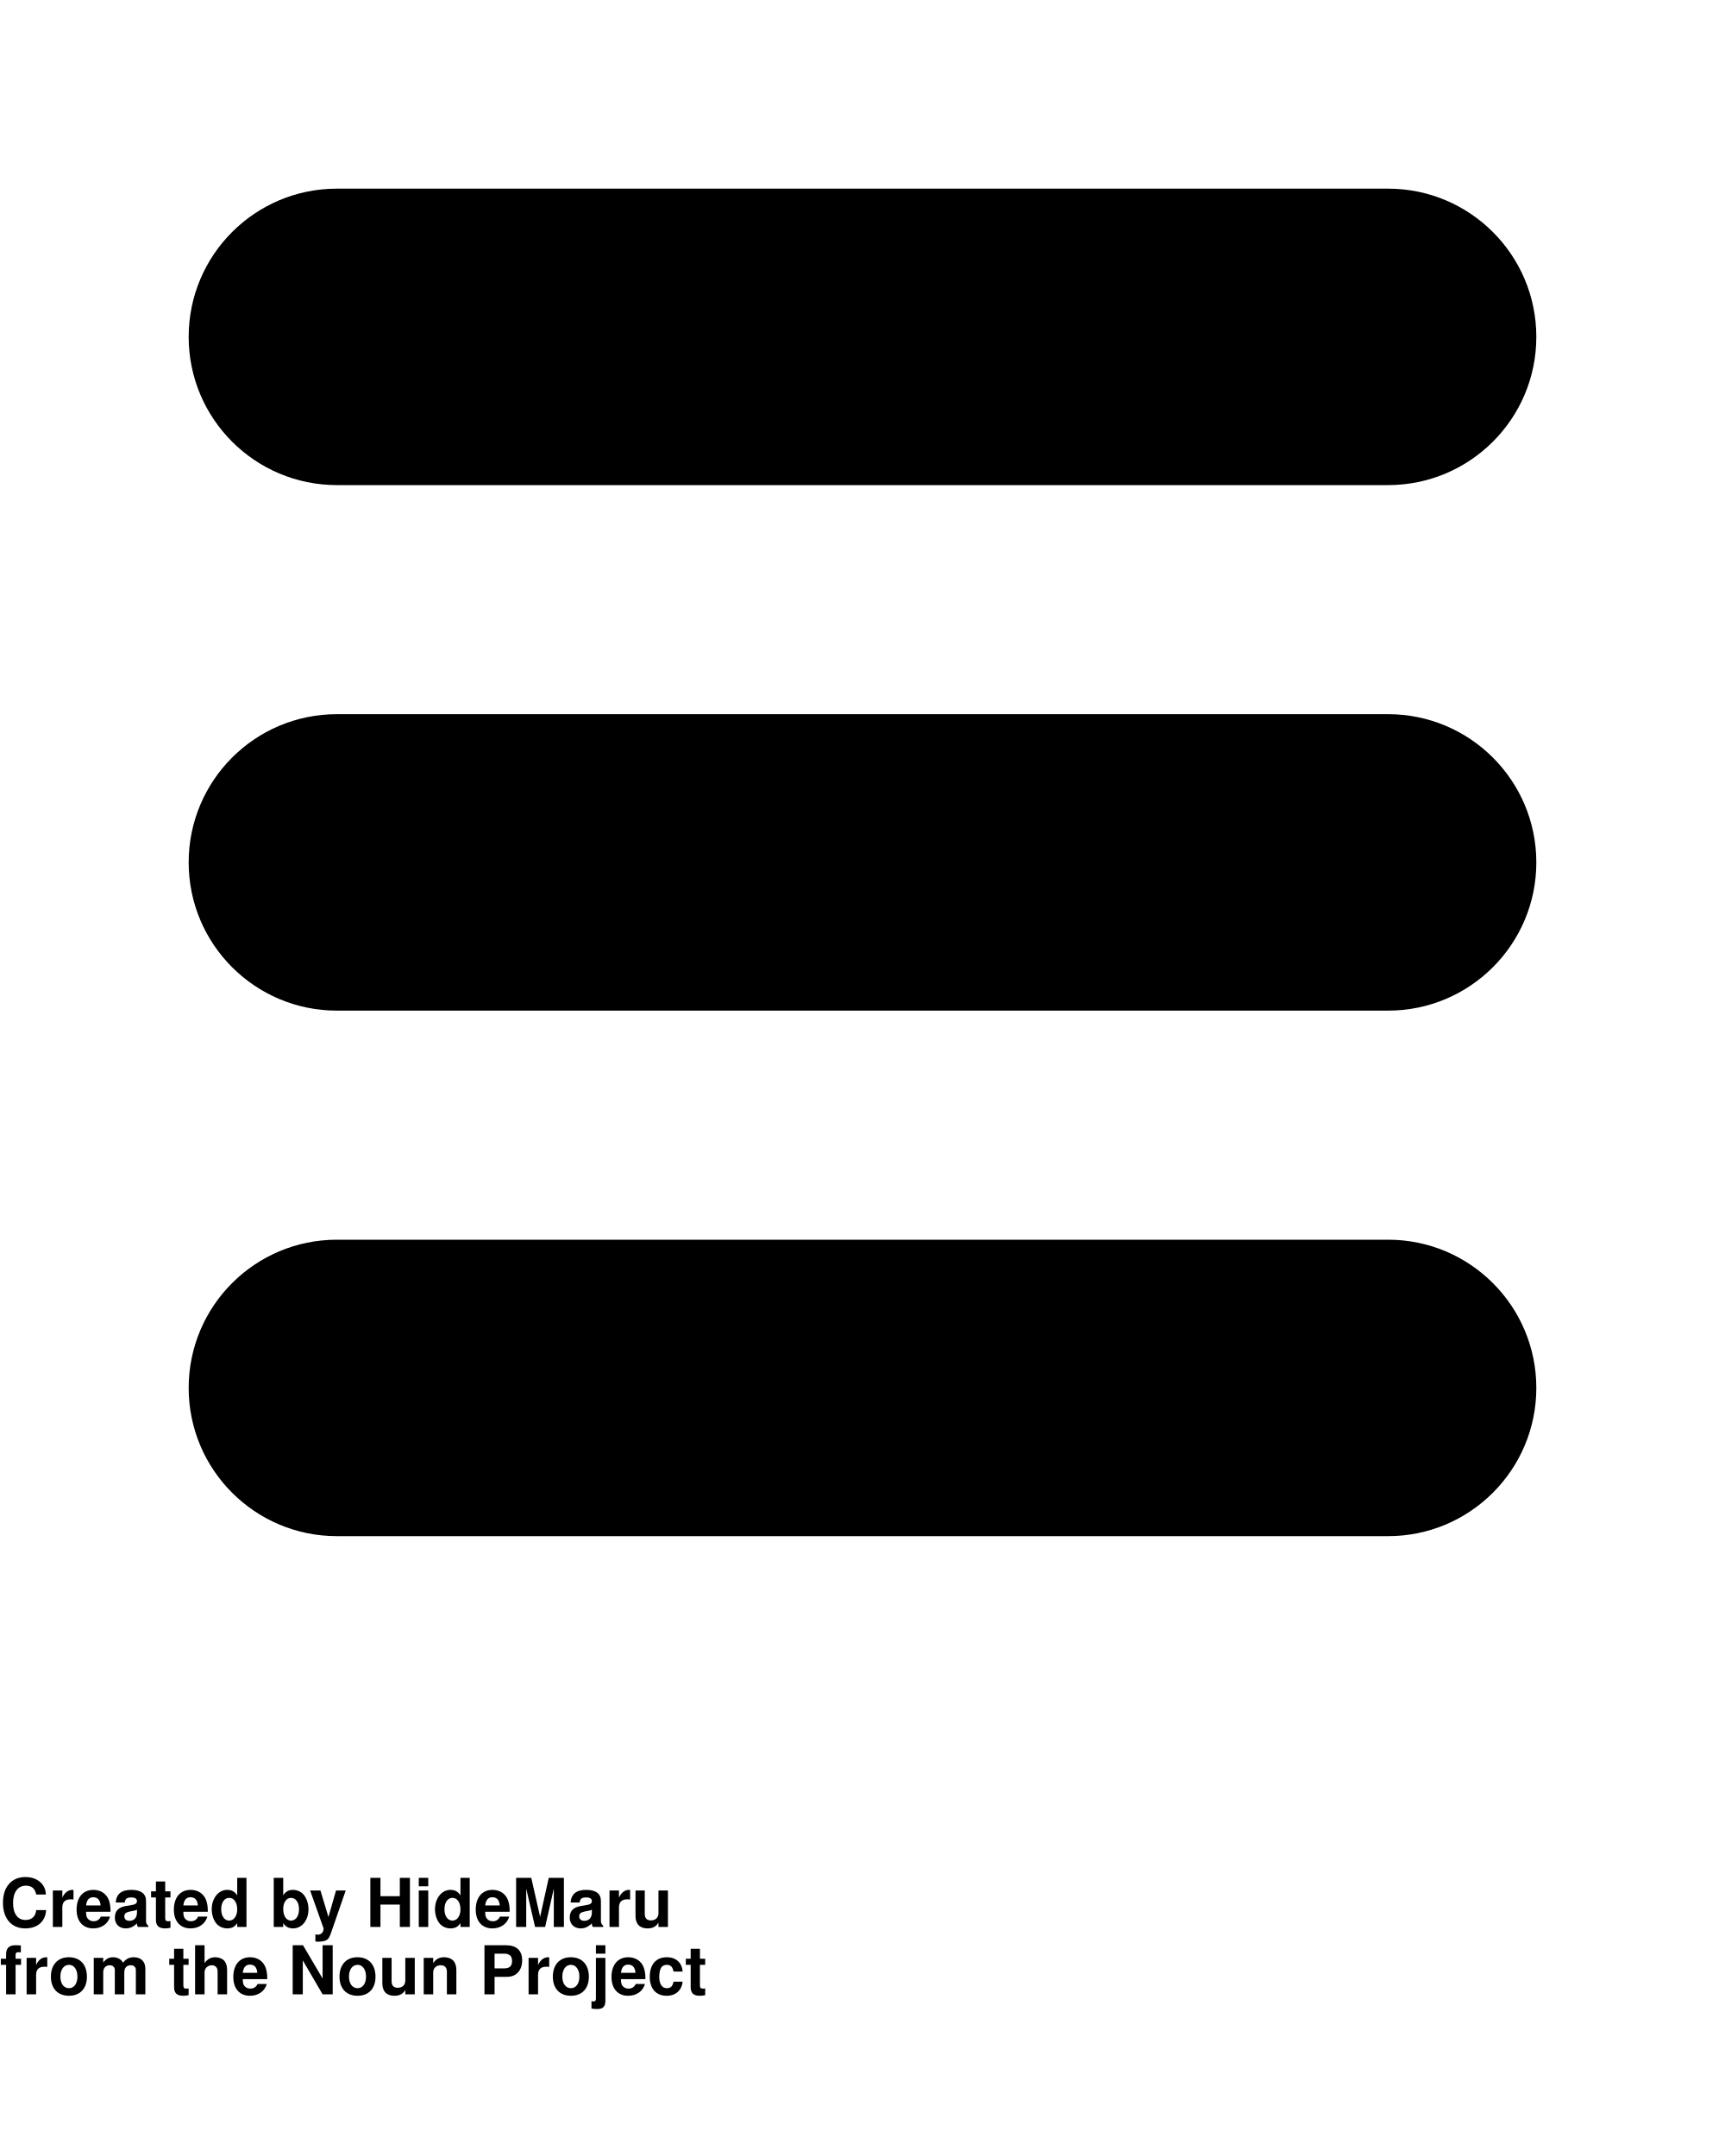
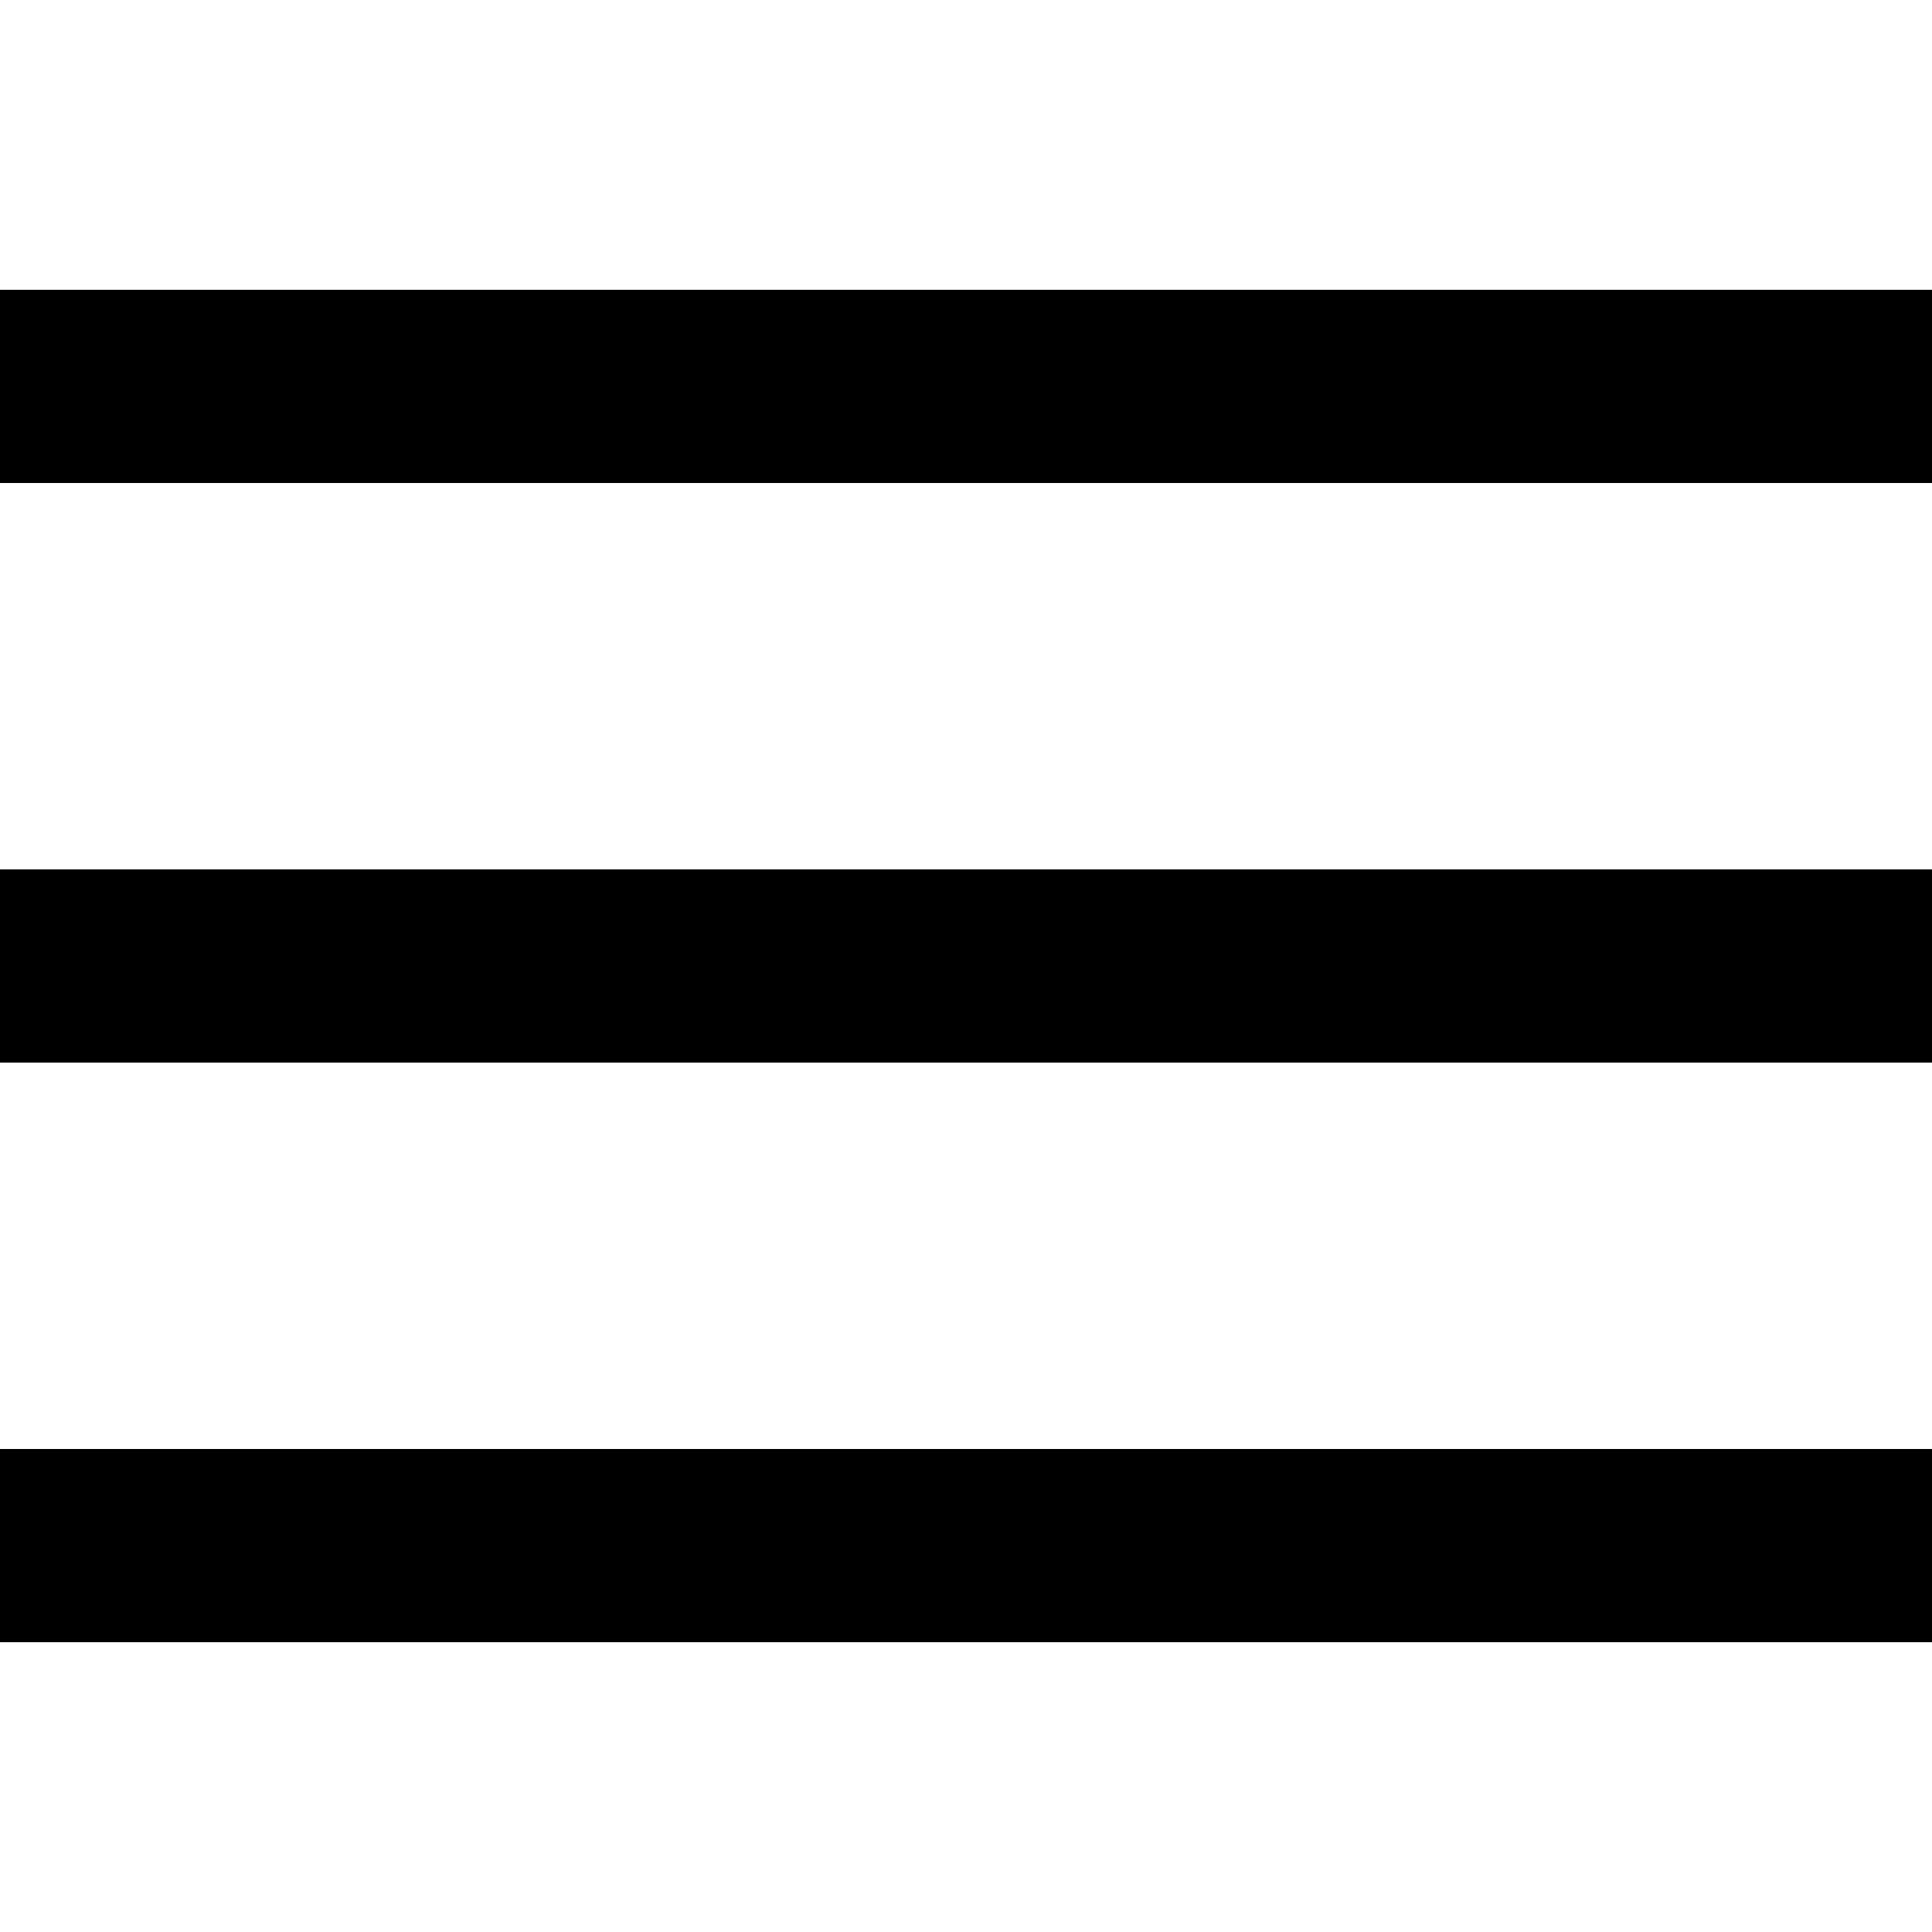
- <svg xmlns="http://www.w3.org/2000/svg" viewBox="0 0 128 160" x="0px" y="0px">
-   <g>
-     <rect x="14" y="14" width="100" height="22" rx="11" ry="11" />
-     <rect x="14" y="53" width="100" height="22" rx="11" ry="11" />
-     <rect x="14" y="92" width="100" height="22" rx="11" ry="11" />
-   </g>
-   <text x="0" y="143" fill="#000000" font-size="5px" font-weight="bold" font-family="'Helvetica Neue', Helvetica, Arial-Unicode, Arial, Sans-serif">Created by HideMaru</text>
-   <text x="0" y="148" fill="#000000" font-size="5px" font-weight="bold" font-family="'Helvetica Neue', Helvetica, Arial-Unicode, Arial, Sans-serif">from the Noun Project</text>
+ <svg xmlns="http://www.w3.org/2000/svg" viewBox="0 0 50 50" width="50px" height="50px">
+   <path d="M 0 7.5 L 0 12.5 L 50 12.5 L 50 7.5 Z M 0 22.5 L 0 27.5 L 50 27.5 L 50 22.5 Z M 0 37.5 L 0 42.5 L 50 42.5 L 50 37.5 Z" />
</svg>
